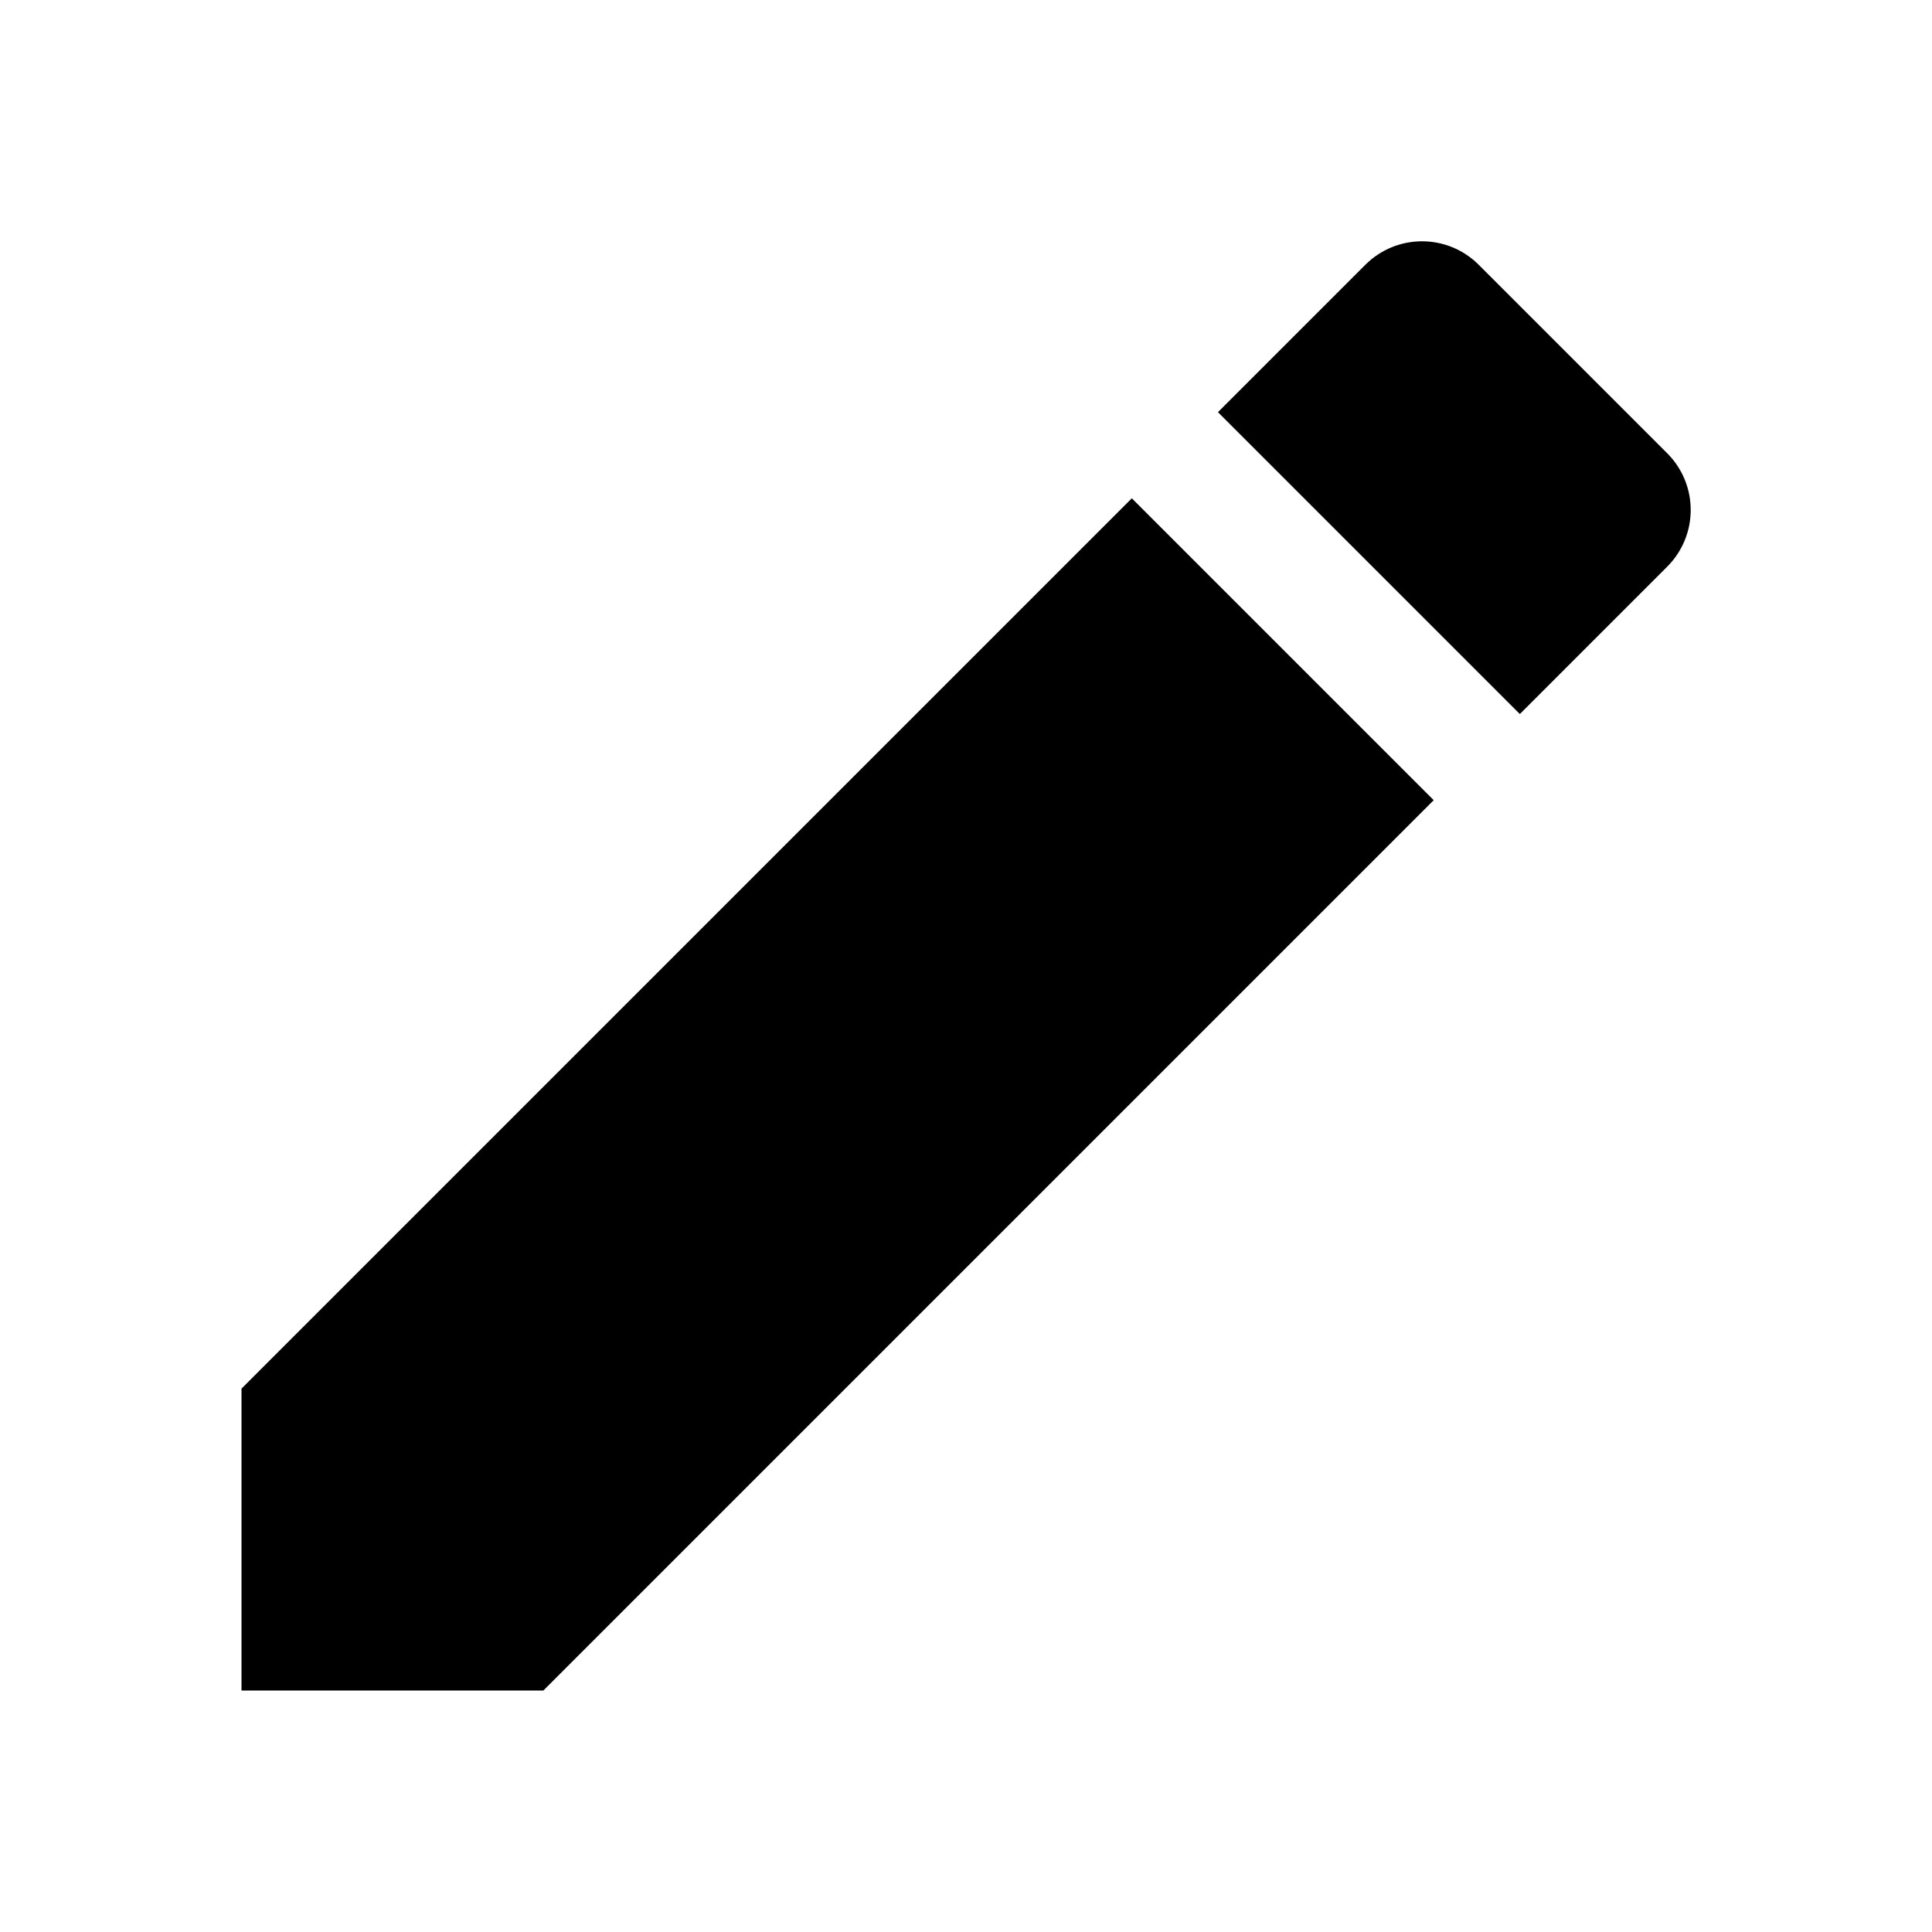
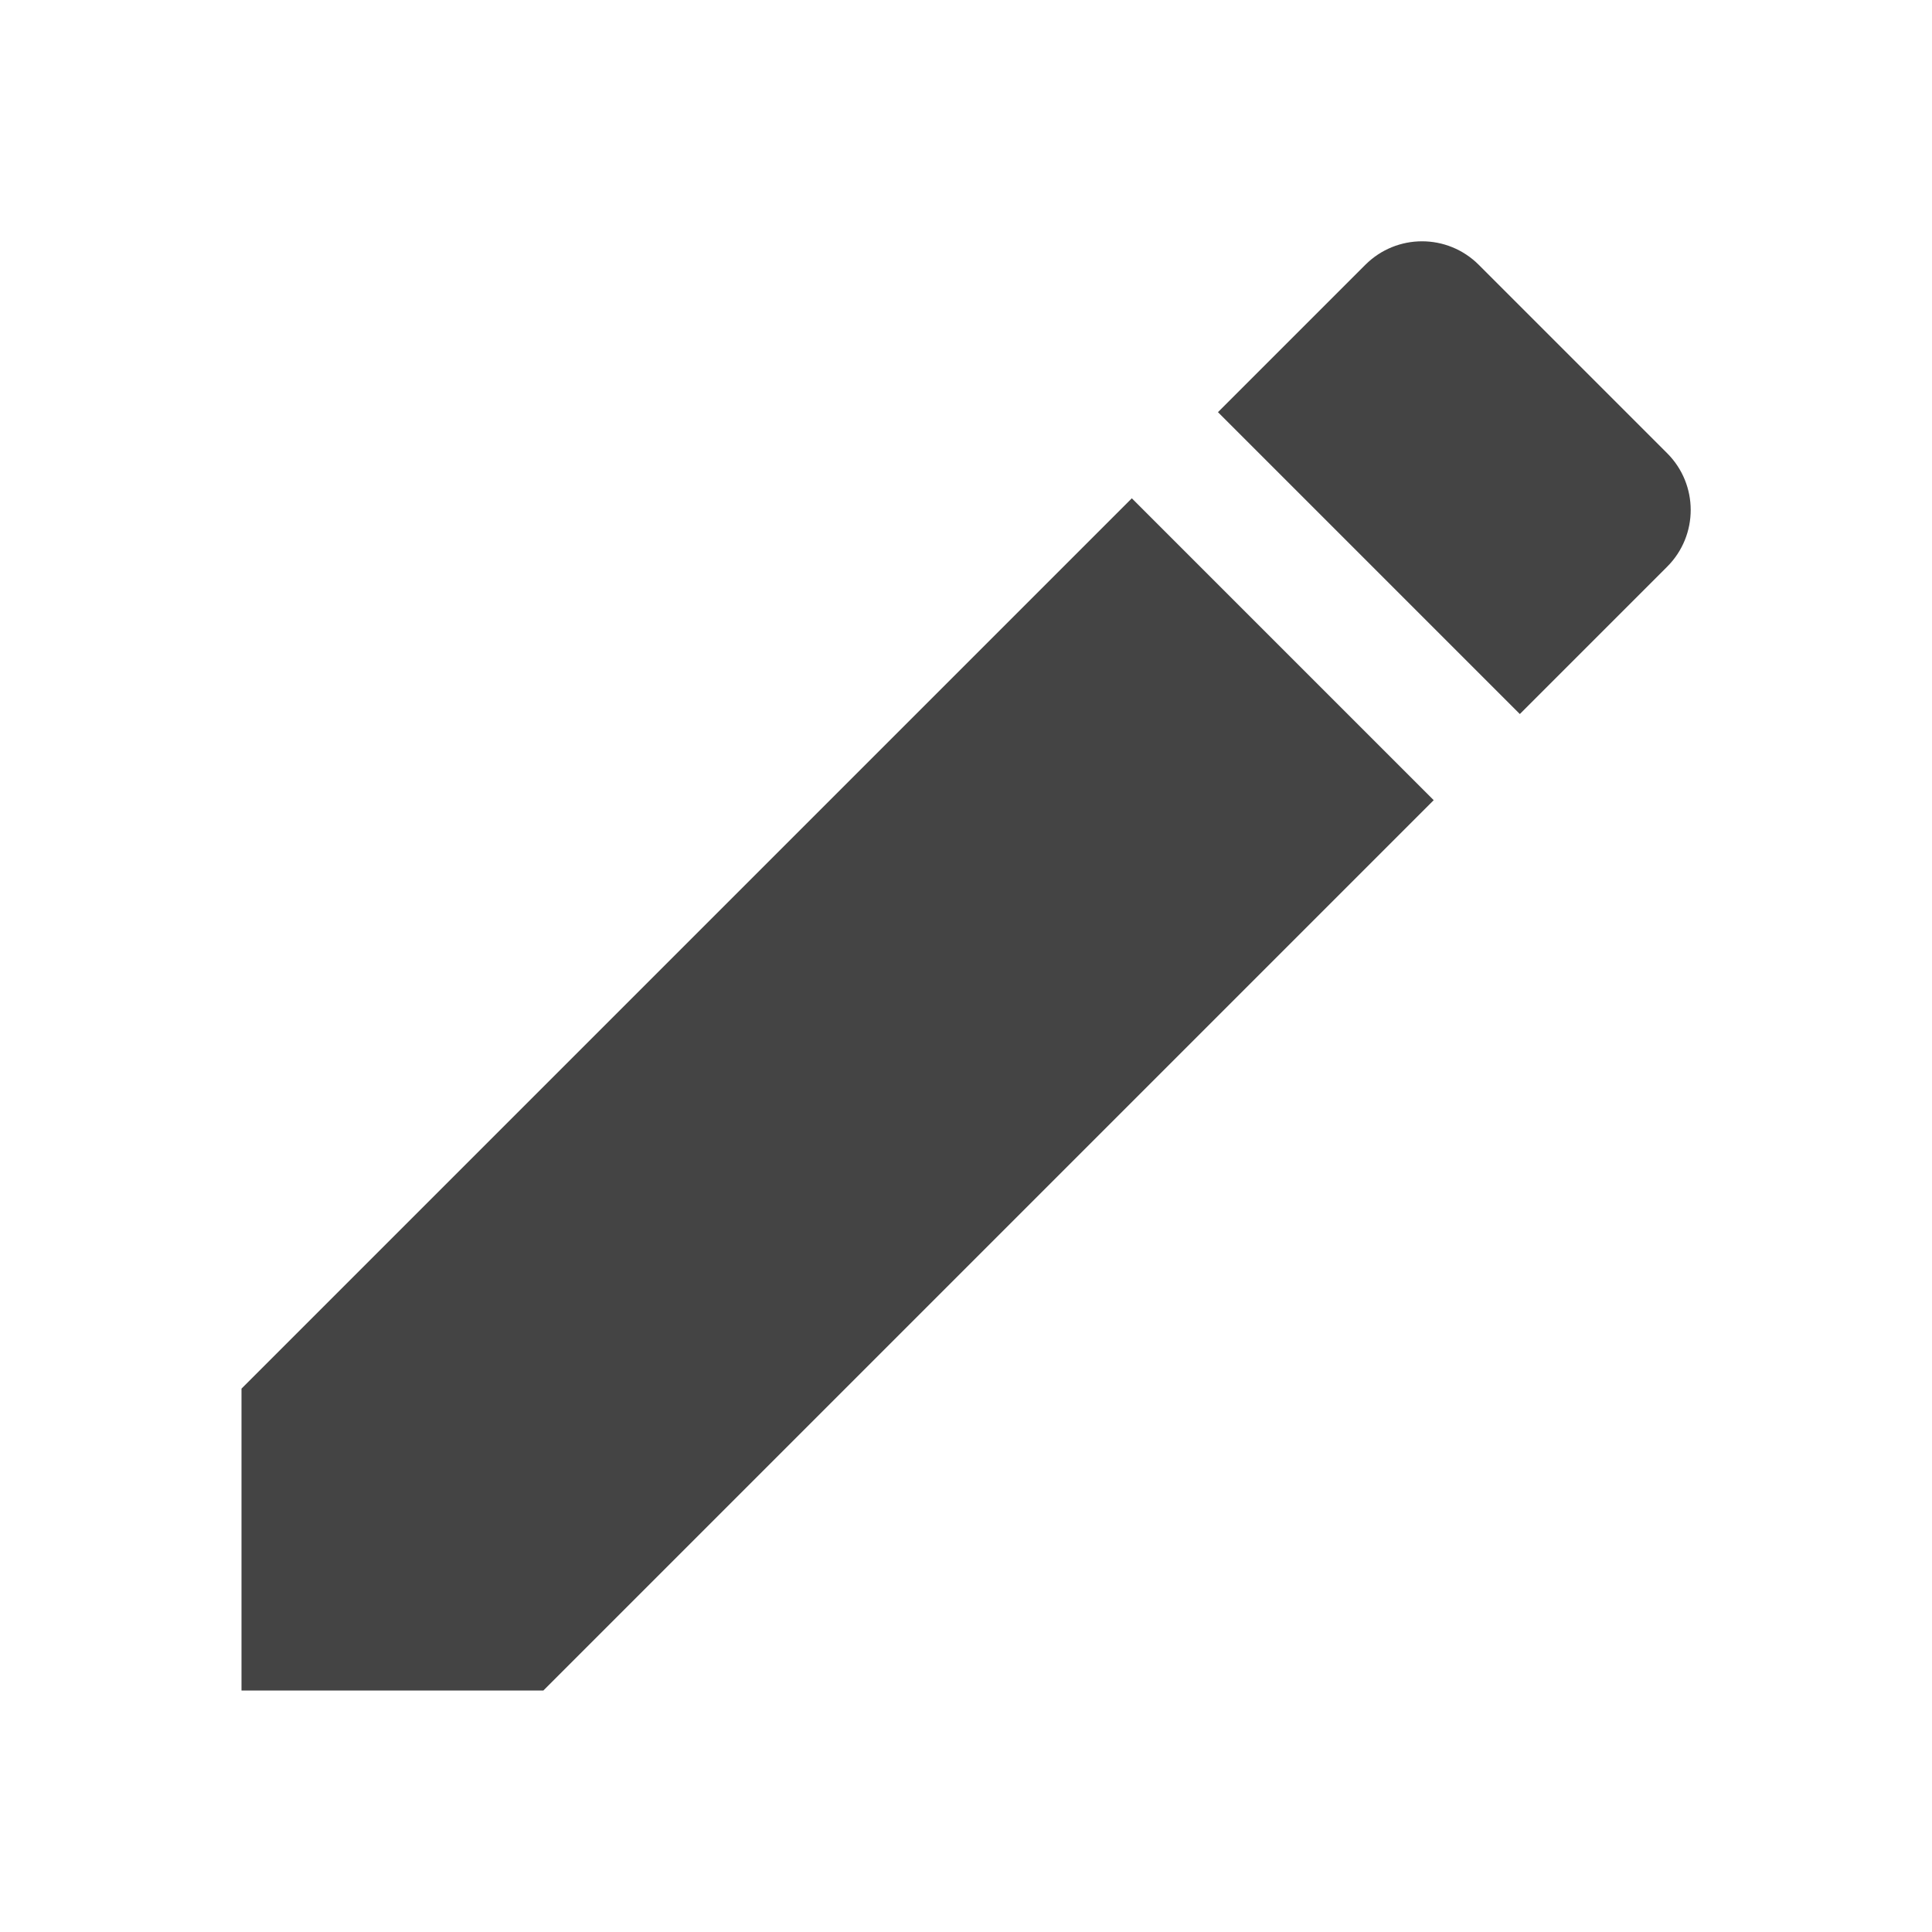
- <svg xmlns="http://www.w3.org/2000/svg" width="24px" height="24px" viewBox="0 0 24 24" fill="#000000">
+ <svg xmlns="http://www.w3.org/2000/svg" width="24px" height="24px" viewBox="0 0 24 24" fill="#444444">
  <path d="M3 17.25V21h3.75L17.81 9.94l-3.75-3.75L3 17.25zM20.71 7.04c.39-.39.39-1.02 0-1.41l-2.34-2.34c-.39-.39-1.02-.39-1.41 0l-1.83 1.83 3.75 3.75 1.83-1.83z" />
  <path d="M0 0h24v24H0z" fill="none" />
</svg>
